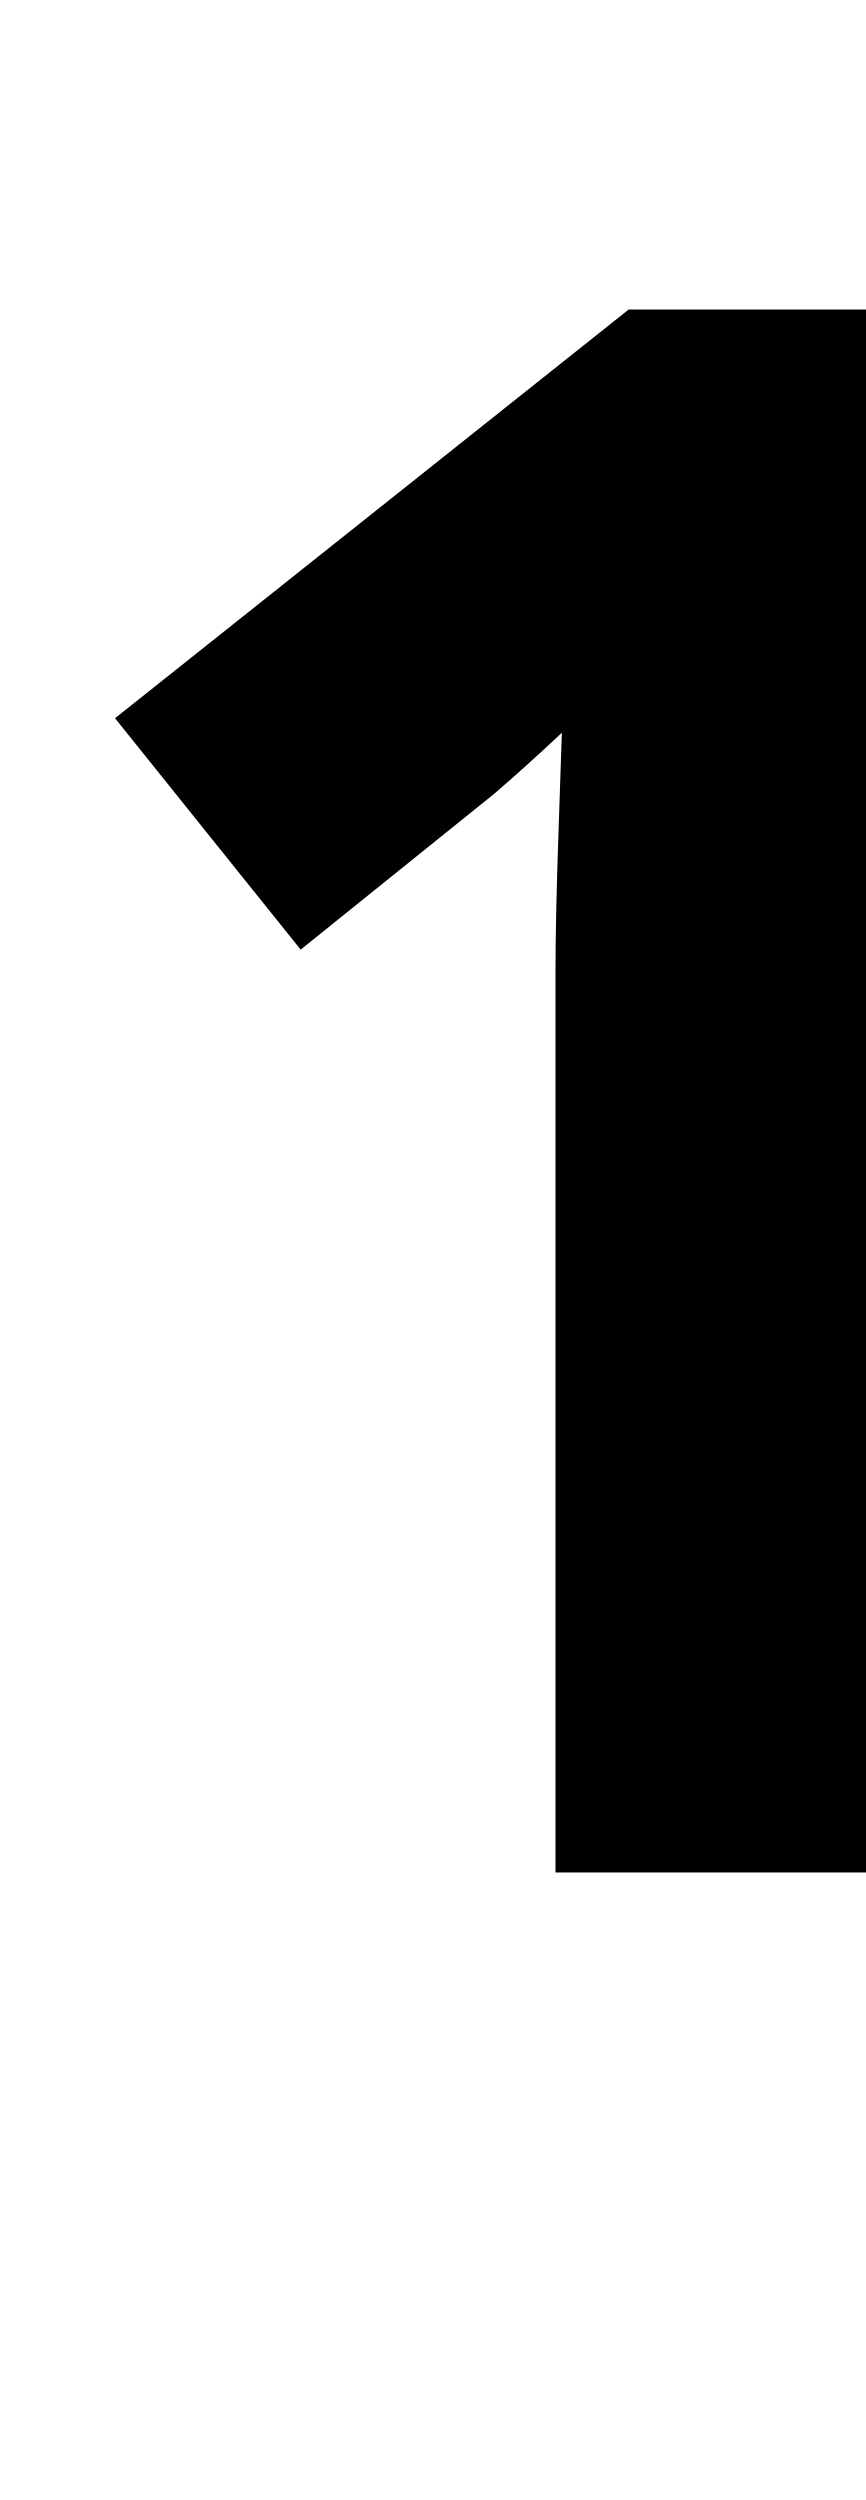
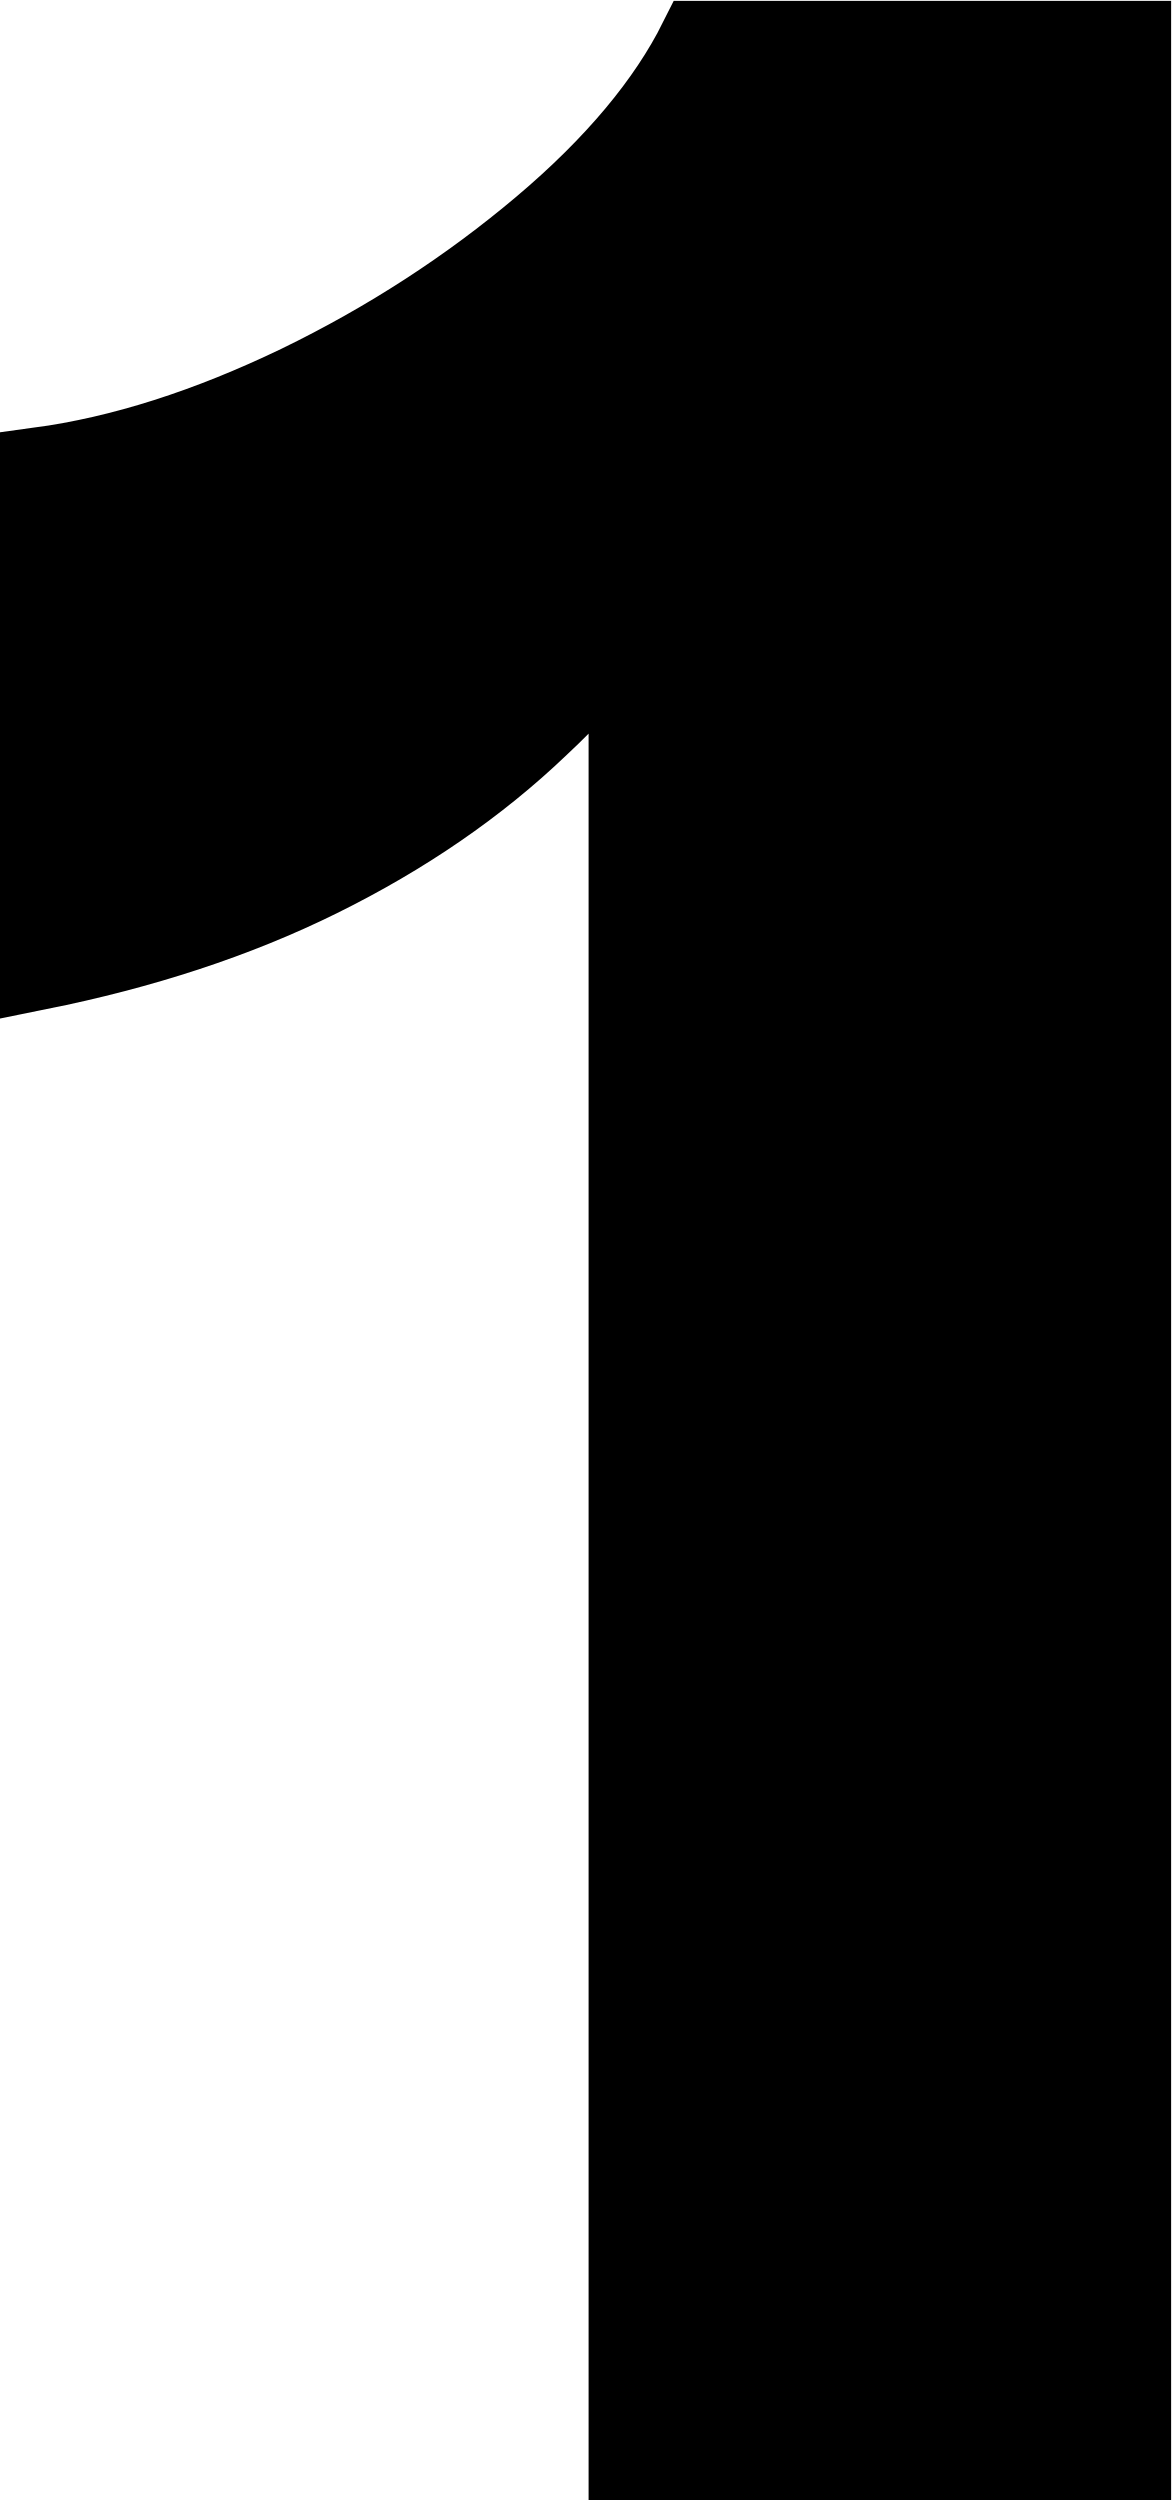
- <svg xmlns="http://www.w3.org/2000/svg" id="Layer_2" data-name="Layer 2" viewBox="0 0 158.39 457.57">
+ <svg xmlns="http://www.w3.org/2000/svg" id="Layer_2" version="1.1" viewBox="0 0 135.1 288.4">
  <defs>
    <style>
-       .cls-1 {
-         font-family: InstrumentSans-Bold, 'Instrument Sans';
-         font-size: 388.04px;
-         font-variation-settings: 'wdth' 100, 'wght' 700;
-         font-weight: 700;
+       .st0 {
+         isolation: isolate;
+       }
+ 
+       .st1 {
+         fill: none;
        stroke: #000;
        stroke-miterlimit: 10;
        stroke-width: 9px;
      }
    </style>
  </defs>
-   <g id="Layer_1-2" data-name="Layer 1">
-     <text class="cls-1" transform="translate(4.5 338.21)">
-       <tspan x="0" y="0">1</tspan>
-     </text>
+   <g id="Layer_1-2">
+     <g class="st0">
+       <g class="st0">
+         <path d="M72.4,283.9V55.7l6.6,5.8c-3.9,8-9.4,15.5-16.7,22.3-7.2,6.9-15.7,12.7-25.4,17.5-9.7,4.8-20.5,8.3-32.4,10.7v-58.2c9.6-1.3,19.5-4.5,29.9-9.5,10.3-5,19.7-11.1,28.1-18.2,8.4-7.1,14.4-14.3,18-21.5h50.1v279.4h-58.2Z" />
+       </g>
+       <g class="st0">
+         <path class="st1" d="M72.4,283.9V55.7l6.6,5.8c-3.9,8-9.4,15.5-16.7,22.3-7.2,6.9-15.7,12.7-25.4,17.5-9.7,4.8-20.5,8.3-32.4,10.7v-58.2c9.6-1.3,19.5-4.5,29.9-9.5,10.3-5,19.7-11.1,28.1-18.2,8.4-7.1,14.4-14.3,18-21.5h50.1v279.4h-58.2Z" />
+       </g>
+     </g>
  </g>
</svg>
